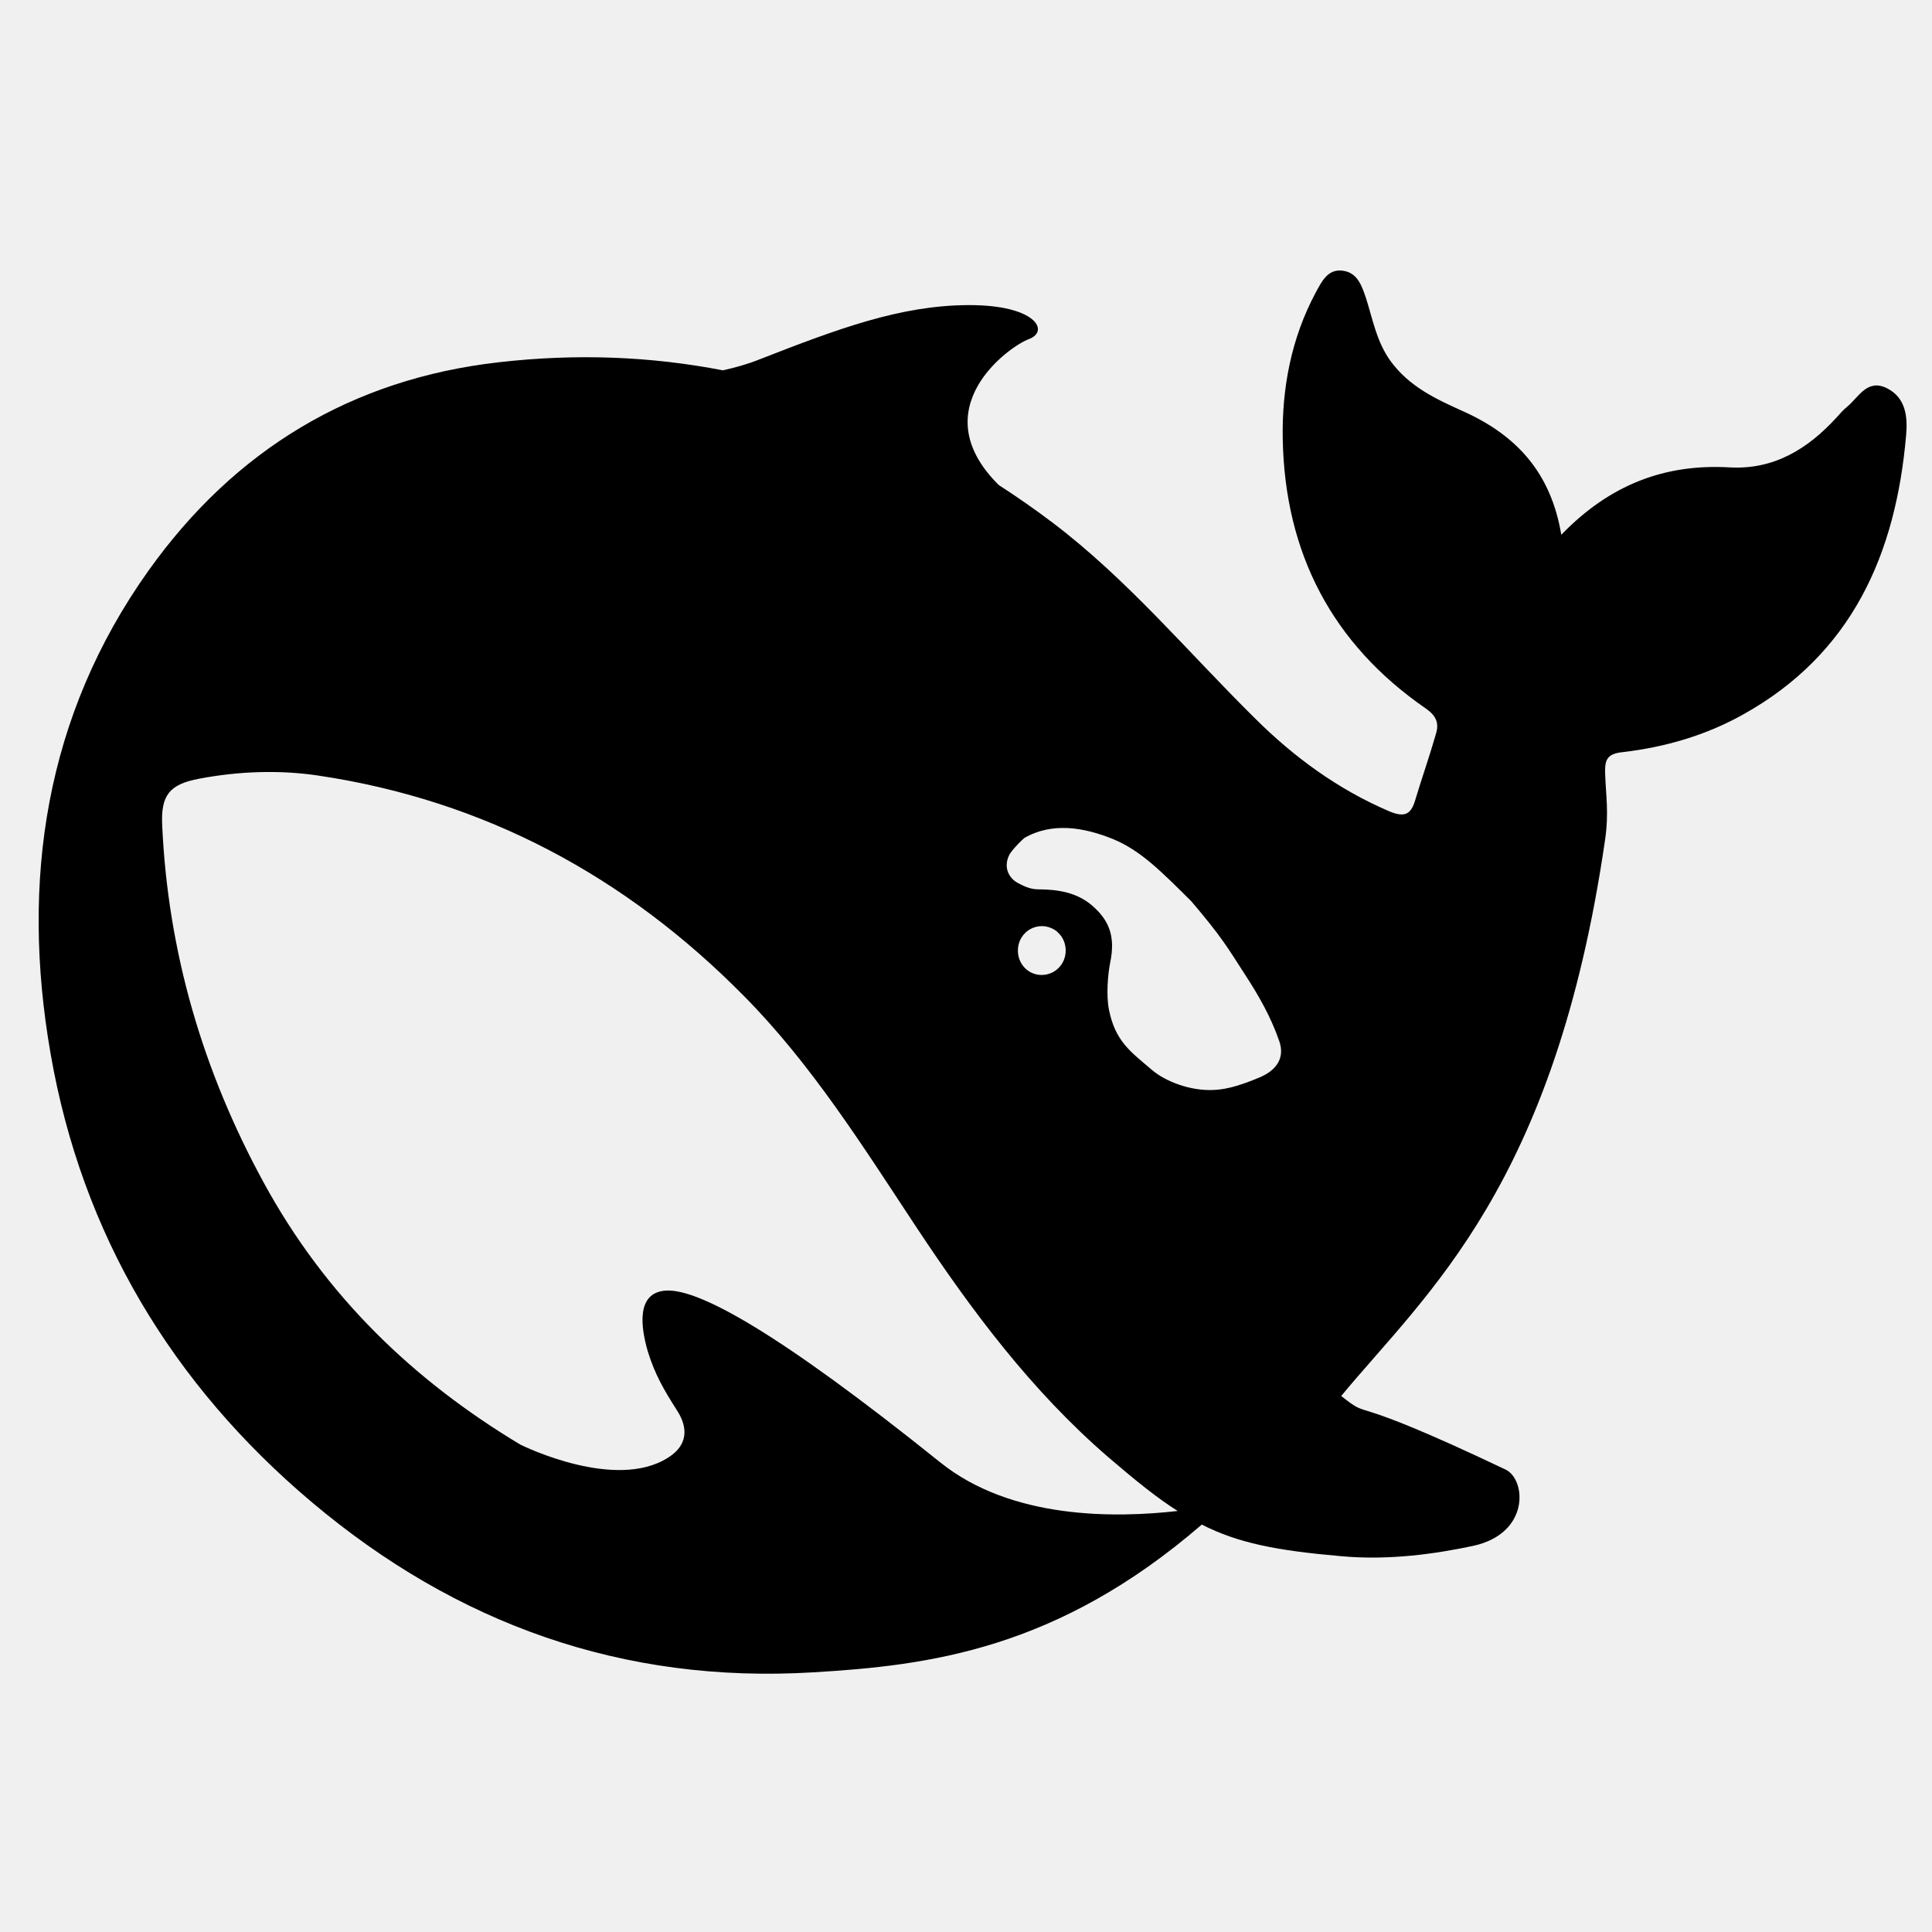
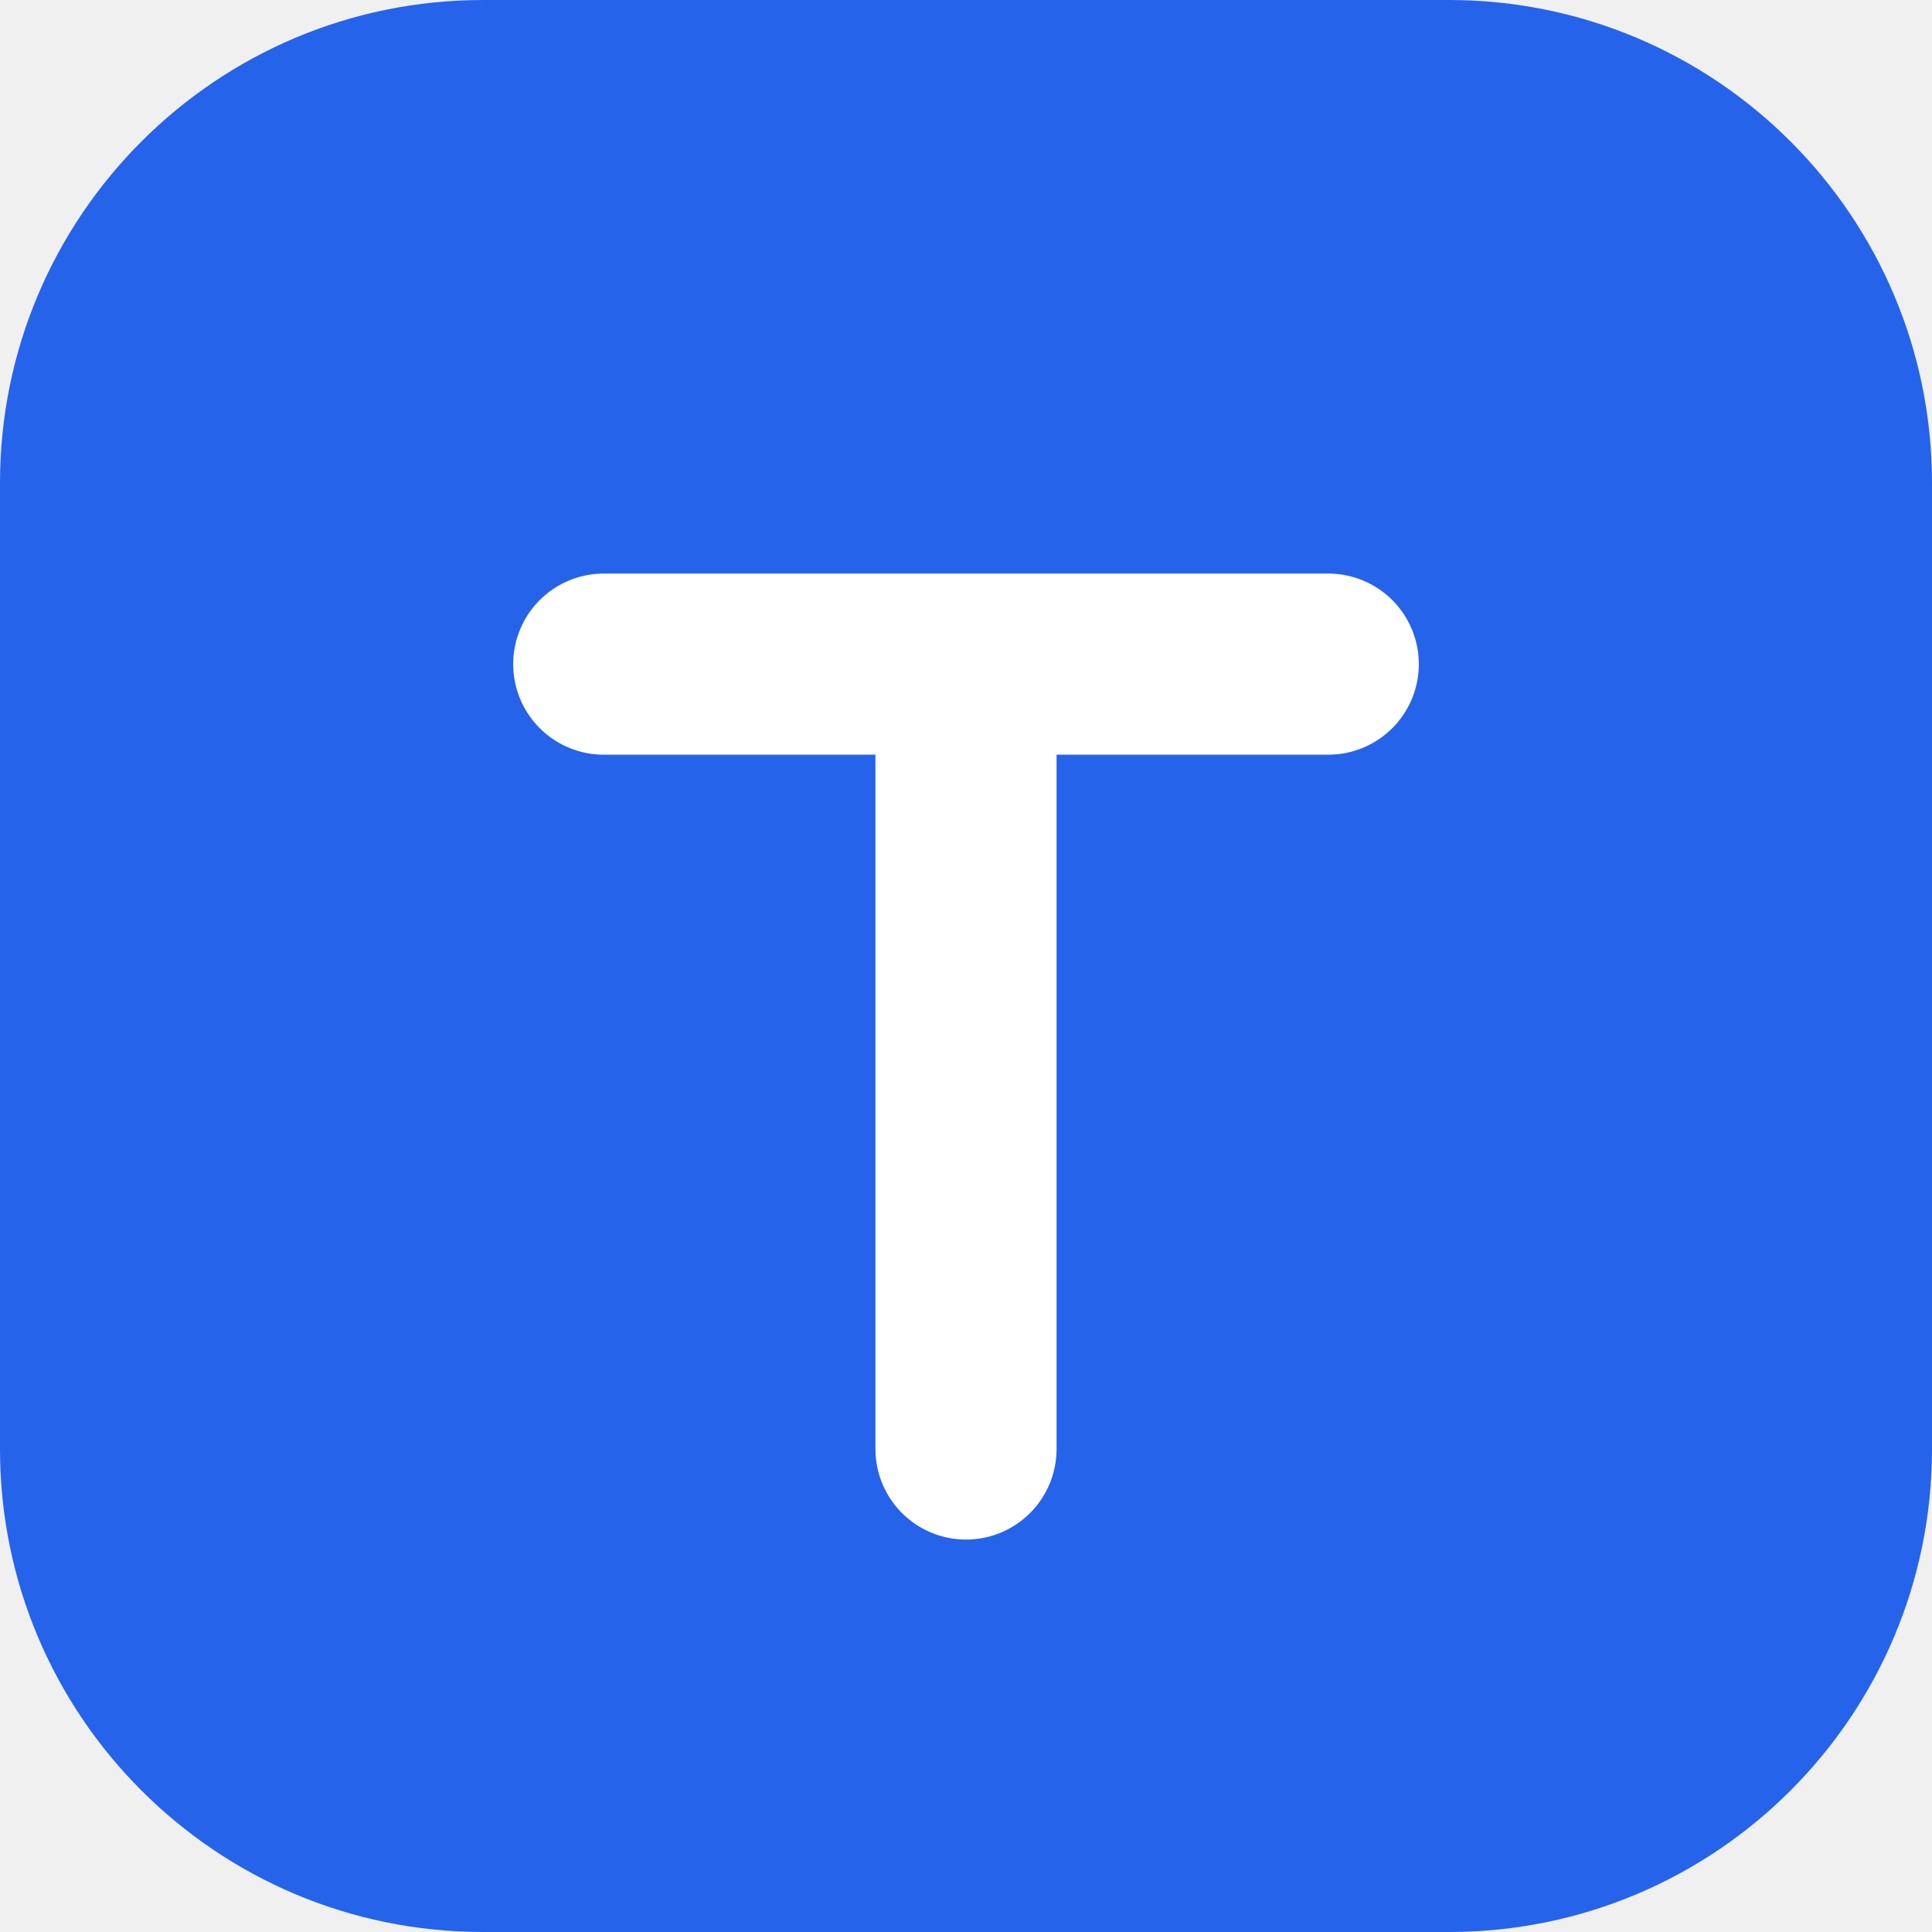
- <svg xmlns="http://www.w3.org/2000/svg" width="50" height="50" viewBox="0 0 50 50" fill="none">
-   <path id="path" d="M48.835 10.048C48.323 9.792 48.102 10.28 47.803 10.528C47.701 10.608 47.614 10.712 47.527 10.808C46.779 11.624 45.905 12.16 44.762 12.096C43.092 12 41.666 12.536 40.406 13.84C40.138 12.232 39.248 11.272 37.893 10.656C37.184 10.336 36.467 10.016 35.97 9.32C35.623 8.824 35.529 8.272 35.356 7.728C35.246 7.4 35.135 7.064 34.765 7.008C34.363 6.944 34.206 7.288 34.048 7.576C33.418 8.752 33.173 10.048 33.197 11.36C33.252 14.312 34.474 16.664 36.9 18.336C37.176 18.528 37.247 18.72 37.16 19C36.995 19.576 36.797 20.136 36.624 20.712C36.514 21.08 36.349 21.16 35.962 21C34.631 20.432 33.481 19.592 32.464 18.576C30.739 16.872 29.179 14.992 27.233 13.52C26.776 13.176 26.319 12.856 25.847 12.552C23.862 10.584 26.107 8.968 26.627 8.776C27.17 8.576 26.816 7.888 25.059 7.896C23.302 7.904 21.695 8.504 19.647 9.304C19.348 9.424 19.032 9.512 18.709 9.584C16.85 9.224 14.92 9.144 12.903 9.376C9.106 9.808 6.073 11.64 3.843 14.768C1.165 18.528 0.534 22.8 1.307 27.256C2.118 31.952 4.466 35.84 8.074 38.88C11.816 42.032 16.125 43.576 21.041 43.28C24.027 43.104 27.352 42.696 31.102 39.456C32.047 39.936 33.04 40.128 34.686 40.272C35.955 40.392 37.176 40.208 38.121 40.008C39.602 39.688 39.499 38.288 38.964 38.032C34.623 35.968 35.576 36.808 34.71 36.128C36.916 33.464 40.24 30.696 41.54 21.728C41.643 21.016 41.556 20.568 41.54 19.992C41.532 19.64 41.611 19.504 42.005 19.464C43.092 19.336 44.148 19.032 45.117 18.488C47.929 16.92 49.064 14.344 49.331 11.256C49.371 10.784 49.324 10.296 48.835 10.048ZM24.326 37.84C20.12 34.464 18.079 33.352 17.236 33.4C16.448 33.448 16.59 34.368 16.763 34.968C16.944 35.56 17.181 35.968 17.512 36.488C17.74 36.832 17.898 37.344 17.283 37.728C15.928 38.584 13.573 37.44 13.462 37.384C10.721 35.736 8.428 33.56 6.813 30.584C5.253 27.72 4.348 24.648 4.198 21.368C4.158 20.576 4.387 20.296 5.159 20.152C6.175 19.96 7.223 19.92 8.239 20.072C12.533 20.712 16.189 22.672 19.253 25.776C21.002 27.544 22.325 29.656 23.689 31.72C25.138 33.912 26.698 36 28.683 37.712C29.384 38.312 29.943 38.768 30.479 39.104C28.864 39.288 26.17 39.328 24.326 37.84ZM26.343 24.6C26.343 24.248 26.619 23.968 26.966 23.968C27.044 23.968 27.115 23.984 27.178 24.008C27.265 24.04 27.344 24.088 27.407 24.16C27.517 24.272 27.58 24.432 27.58 24.6C27.58 24.952 27.304 25.232 26.957 25.232C26.611 25.232 26.343 24.952 26.343 24.6ZM32.606 27.88C32.205 28.048 31.803 28.192 31.416 28.208C30.818 28.24 30.164 27.992 29.81 27.688C29.258 27.216 28.864 26.952 28.699 26.128C28.628 25.776 28.668 25.232 28.73 24.92C28.872 24.248 28.714 23.816 28.25 23.424C27.872 23.104 27.391 23.016 26.863 23.016C26.666 23.016 26.485 22.928 26.351 22.856C26.13 22.744 25.949 22.464 26.123 22.12C26.178 22.008 26.446 21.736 26.509 21.688C27.226 21.272 28.053 21.408 28.817 21.72C29.526 22.016 30.061 22.56 30.834 23.328C31.622 24.256 31.763 24.512 32.212 25.208C32.567 25.752 32.89 26.312 33.11 26.952C33.245 27.352 33.071 27.68 32.606 27.88Z" fill="#000" fill-opacity="1" fill-rule="nonzero" />
+ <svg xmlns="http://www.w3.org/2000/svg" viewBox="0 0 64 64">
+   <rect width="64" height="64" rx="16" fill="#2563EB" />
+   <path d="M20 22h24M32 22v26" stroke="#FFFFFF" stroke-width="6" stroke-linecap="round" />
</svg>
